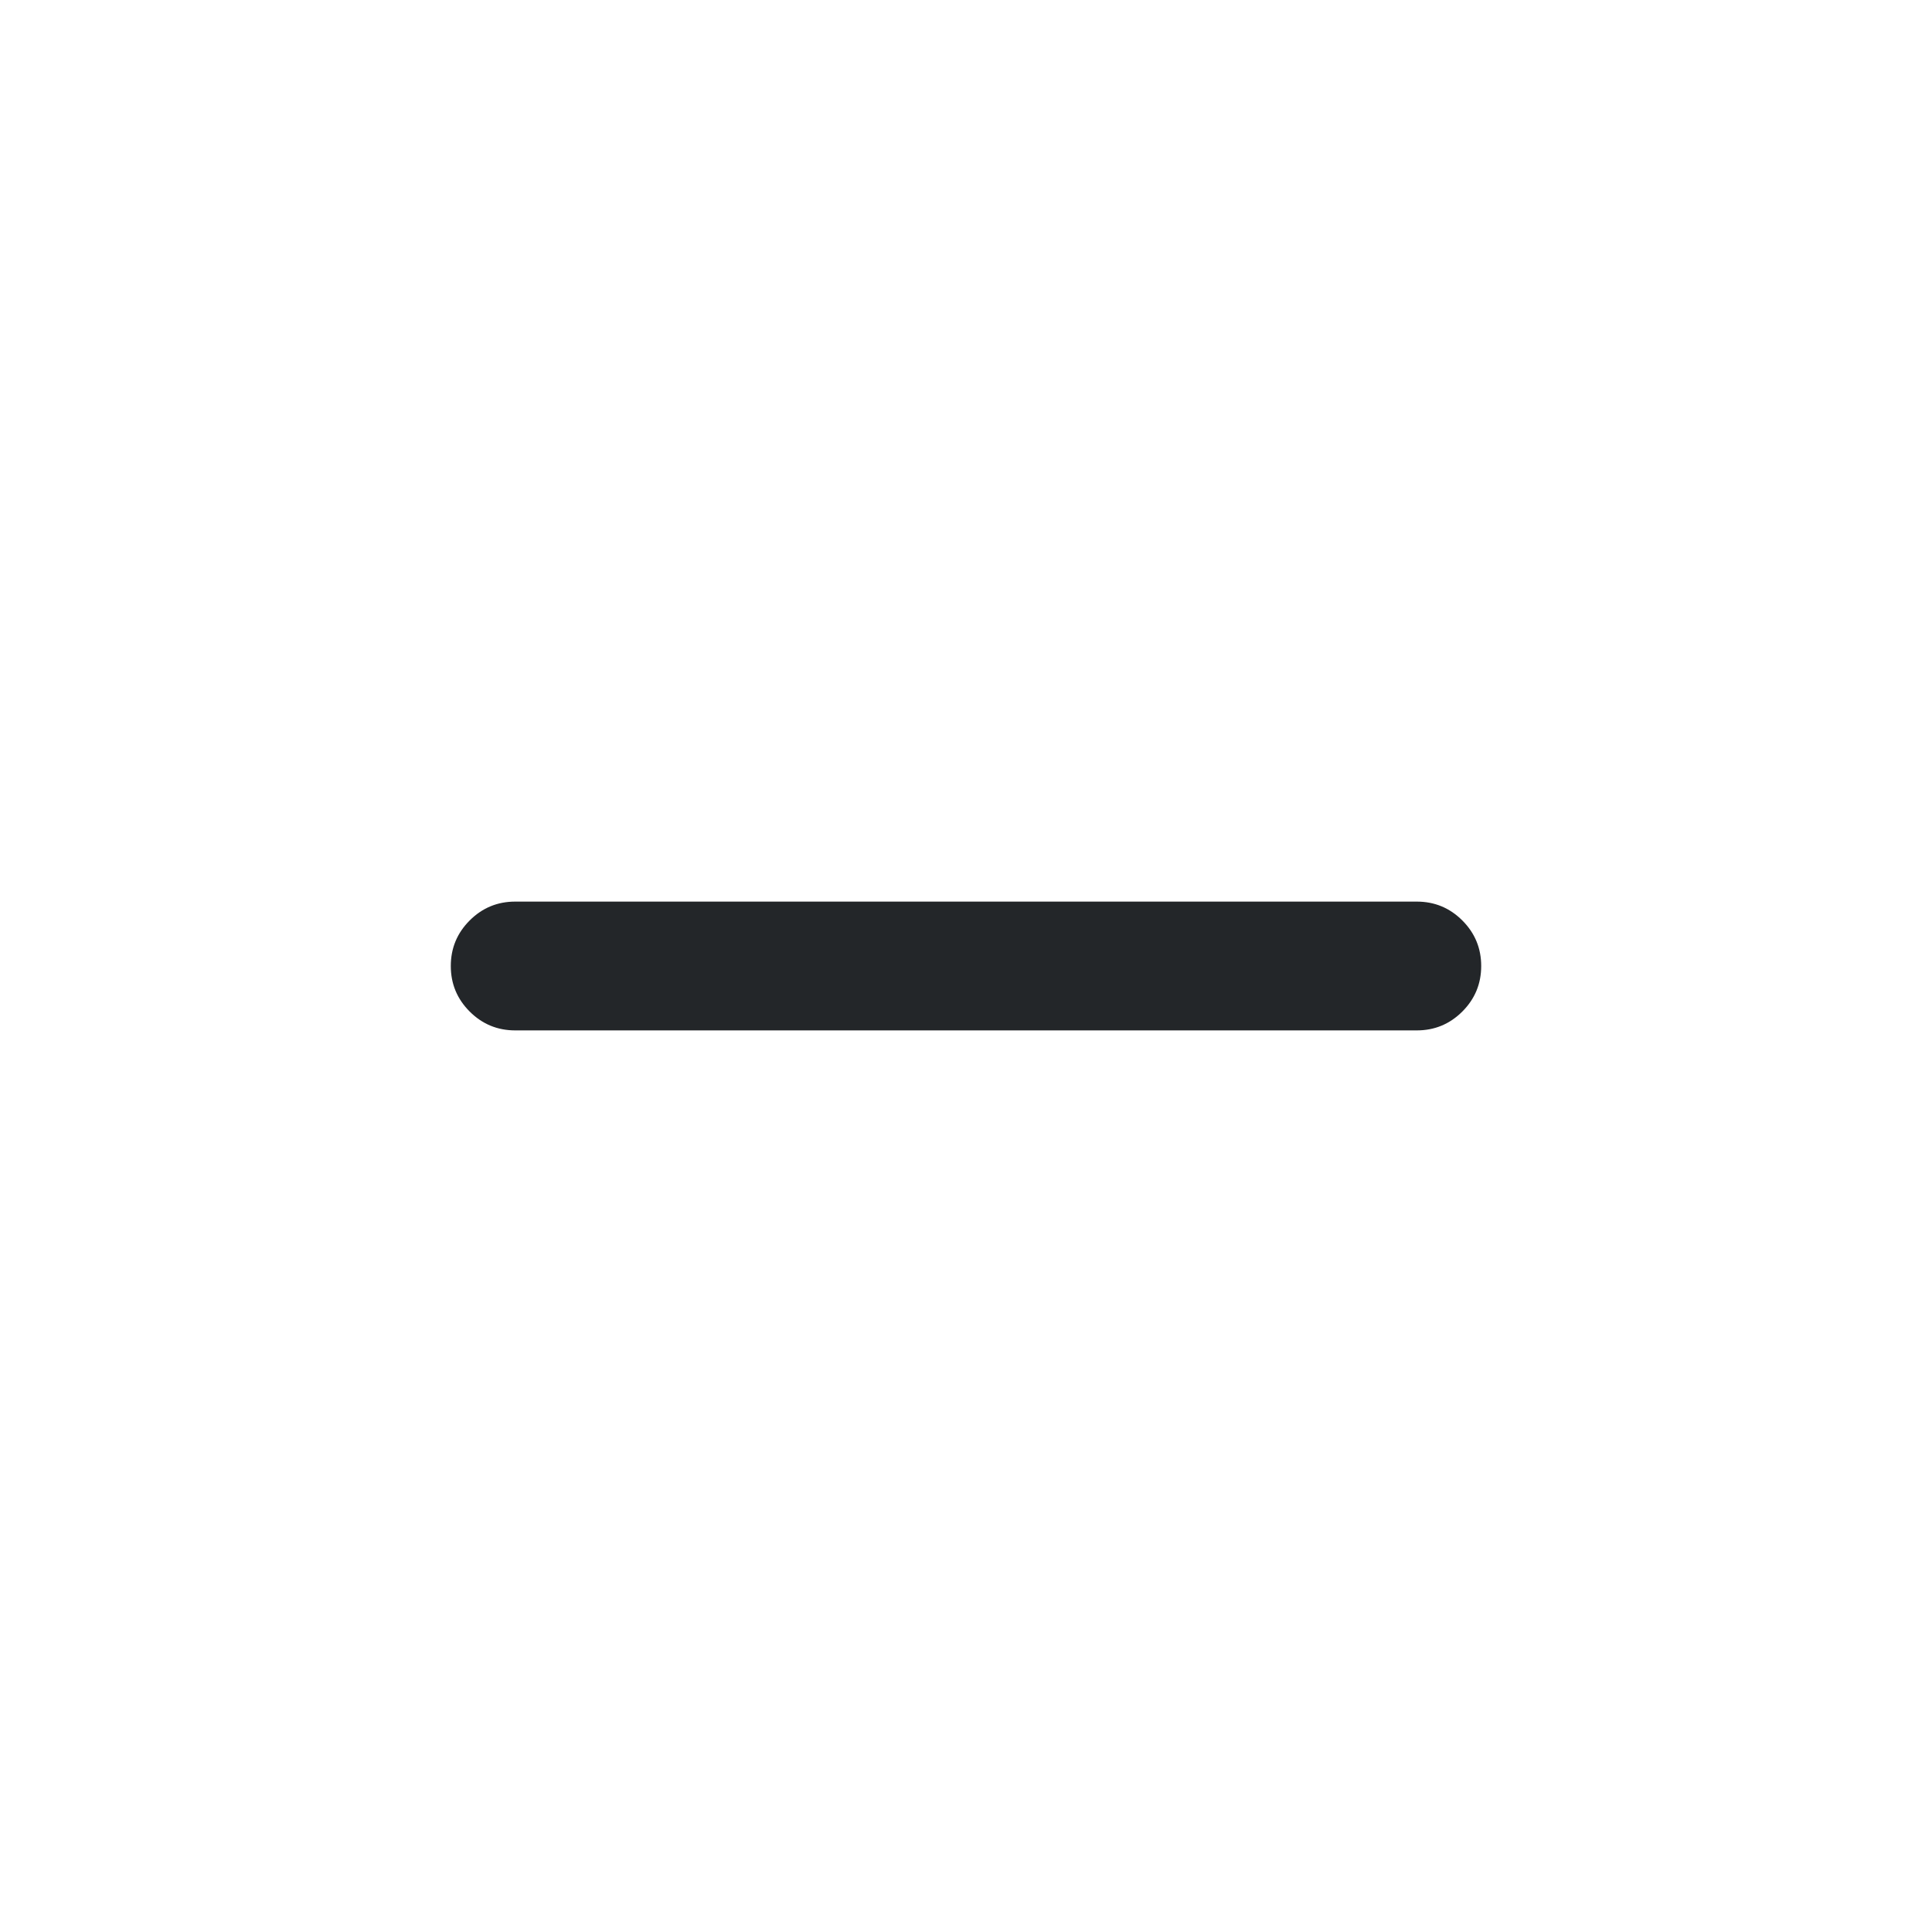
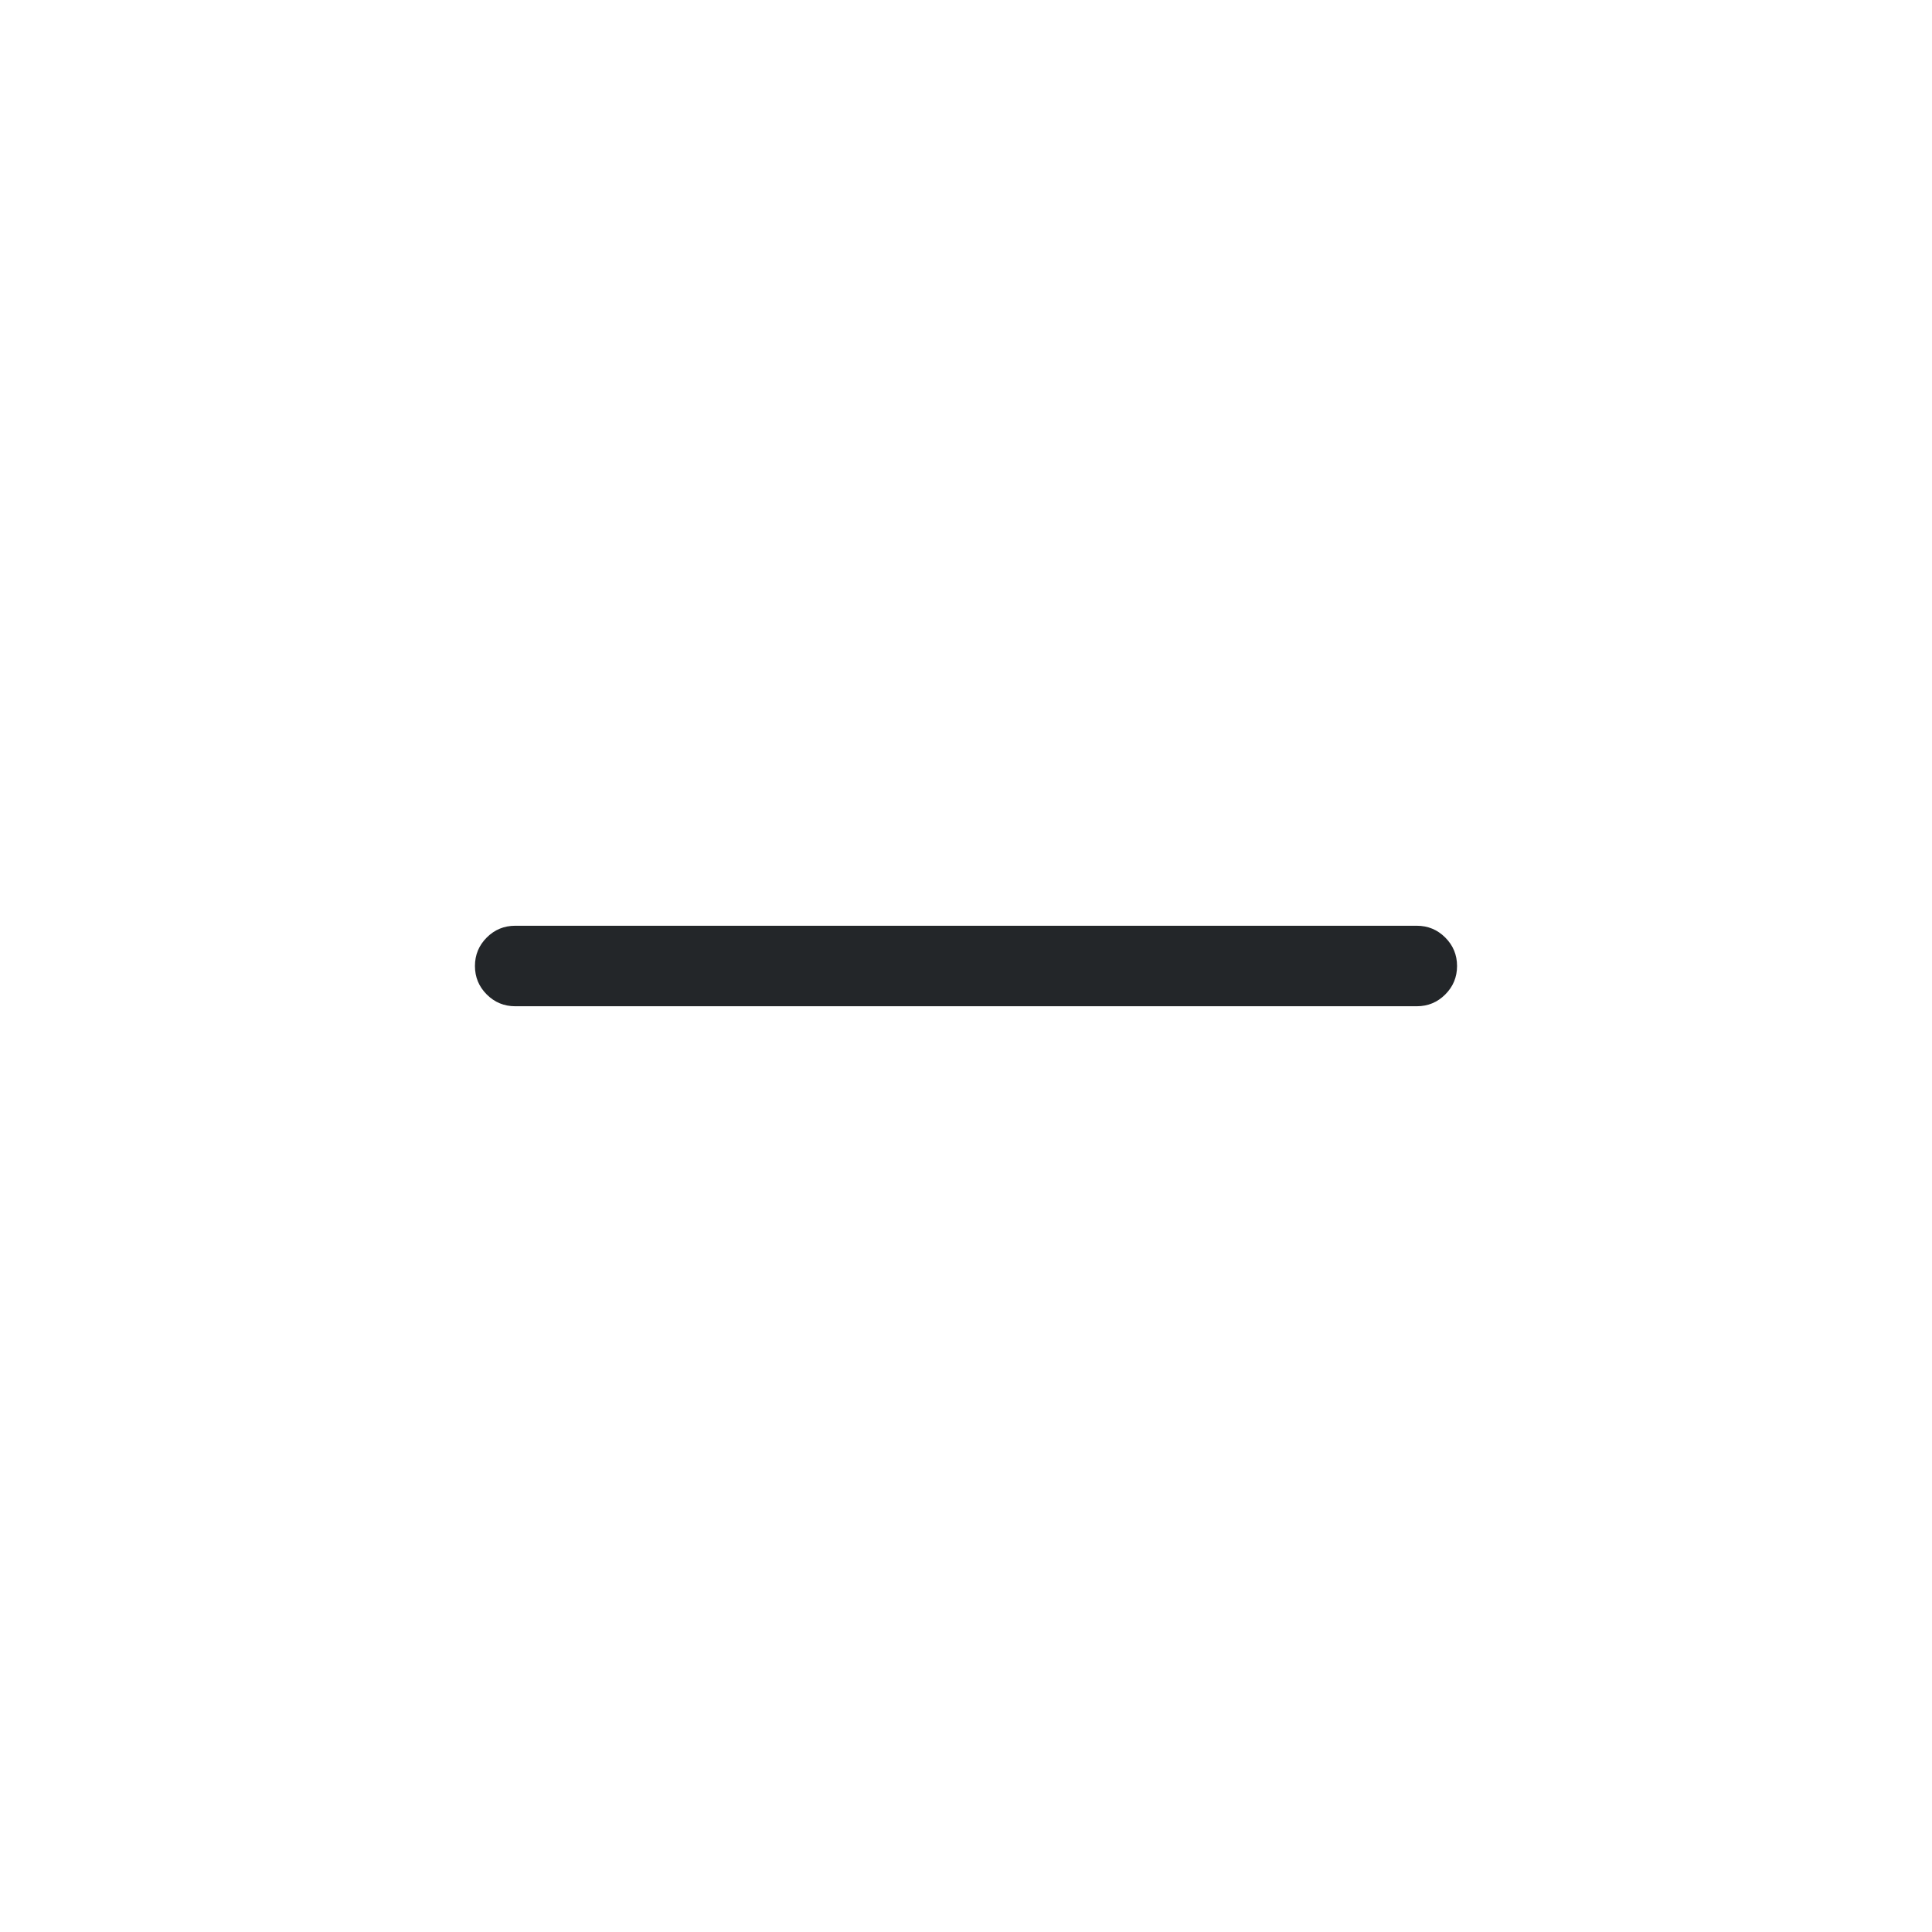
<svg xmlns="http://www.w3.org/2000/svg" width="16" height="16" viewBox="-3.0 -3.0 30.0 30.0">
  <defs>
    <style id="current-color-scheme" type="text/css">.ColorScheme-Text { color: #232629; }</style>
  </defs>
-   <path fill="currentColor" d="M5,11 L19,11 Q19.414,11 19.707,11.293 Q20,11.586 20,12 Q20,12.414 19.707,12.707 Q19.414,13 19,13 L5,13 Q4.586,13 4.293,12.707 Q4,12.414 4,12 Q4,11.586 4.293,11.293 Q4.586,11 5,11 Z" class="ColorScheme-Text" />
+   <path fill="currentColor" d="M5,11.375 L19,11.375 Q19.259,11.375 19.442,11.558 Q19.625,11.741 19.625,12 Q19.625,12.259 19.442,12.442 Q19.259,12.625 19,12.625 L5,12.625 Q4.741,12.625 4.558,12.442 Q4.375,12.259 4.375,12 Q4.375,11.741 4.558,11.558 Q4.741,11.375 5,11.375 Z" class="ColorScheme-Text" />
</svg>
